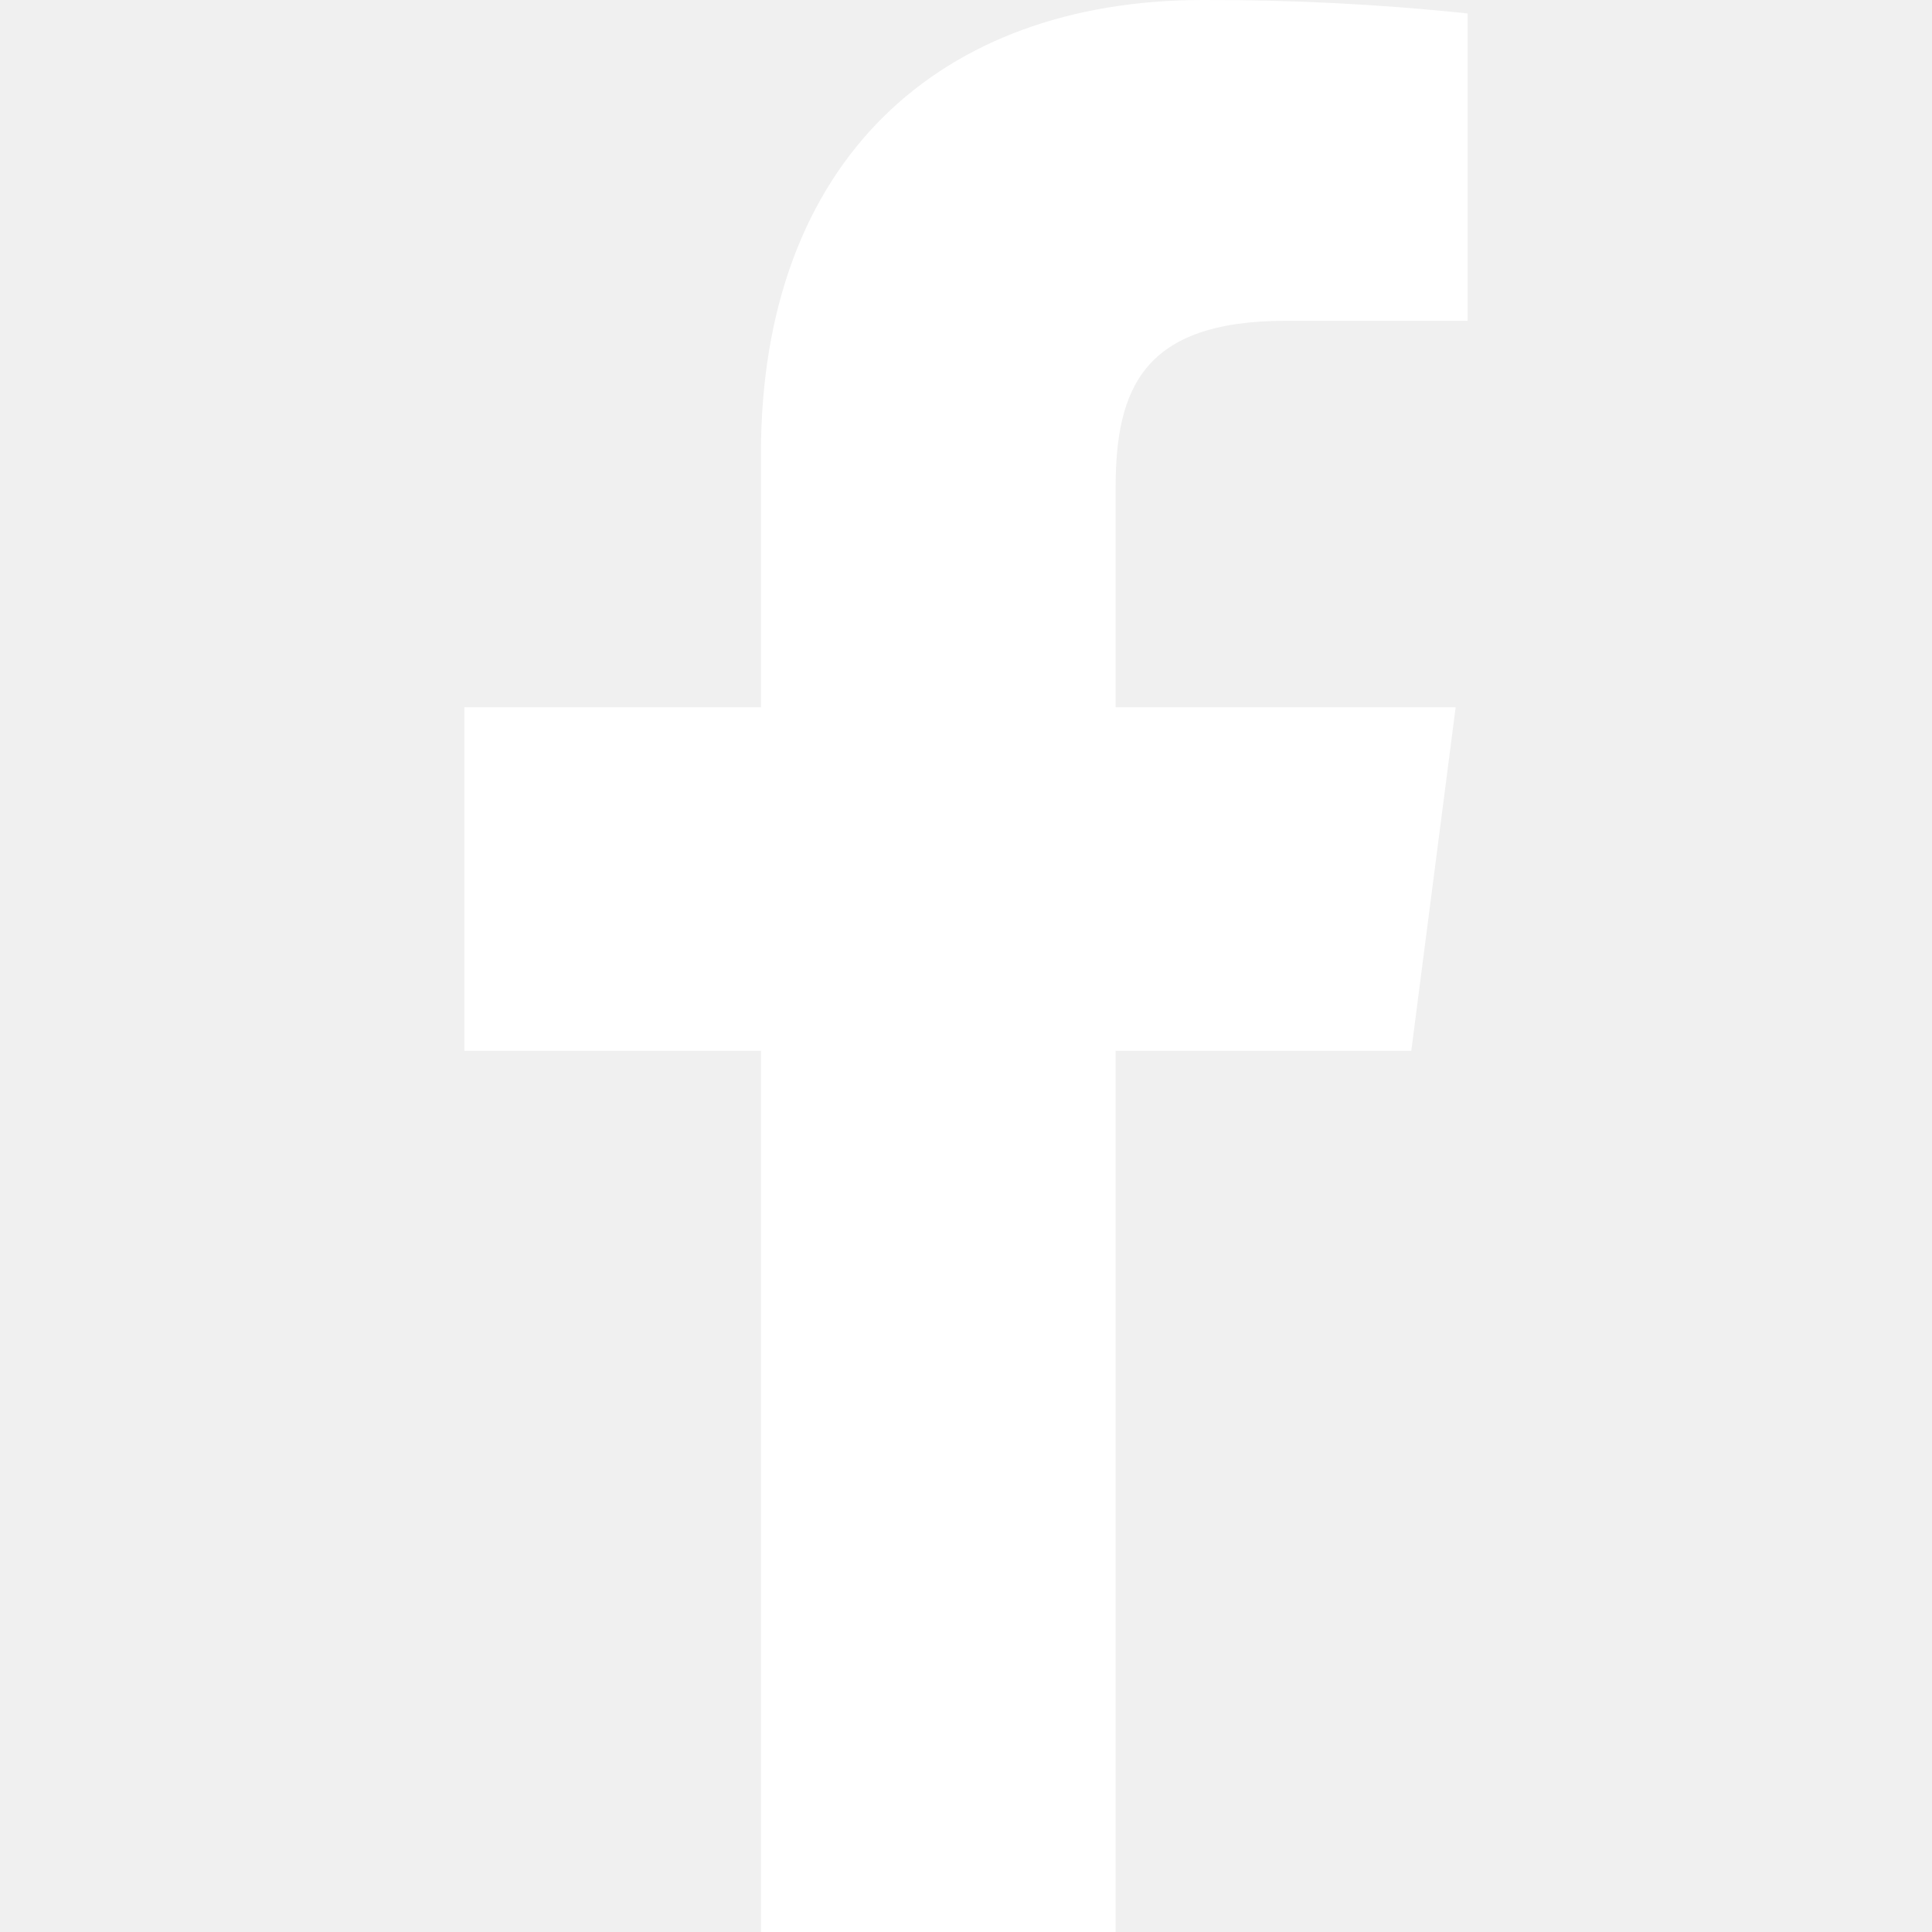
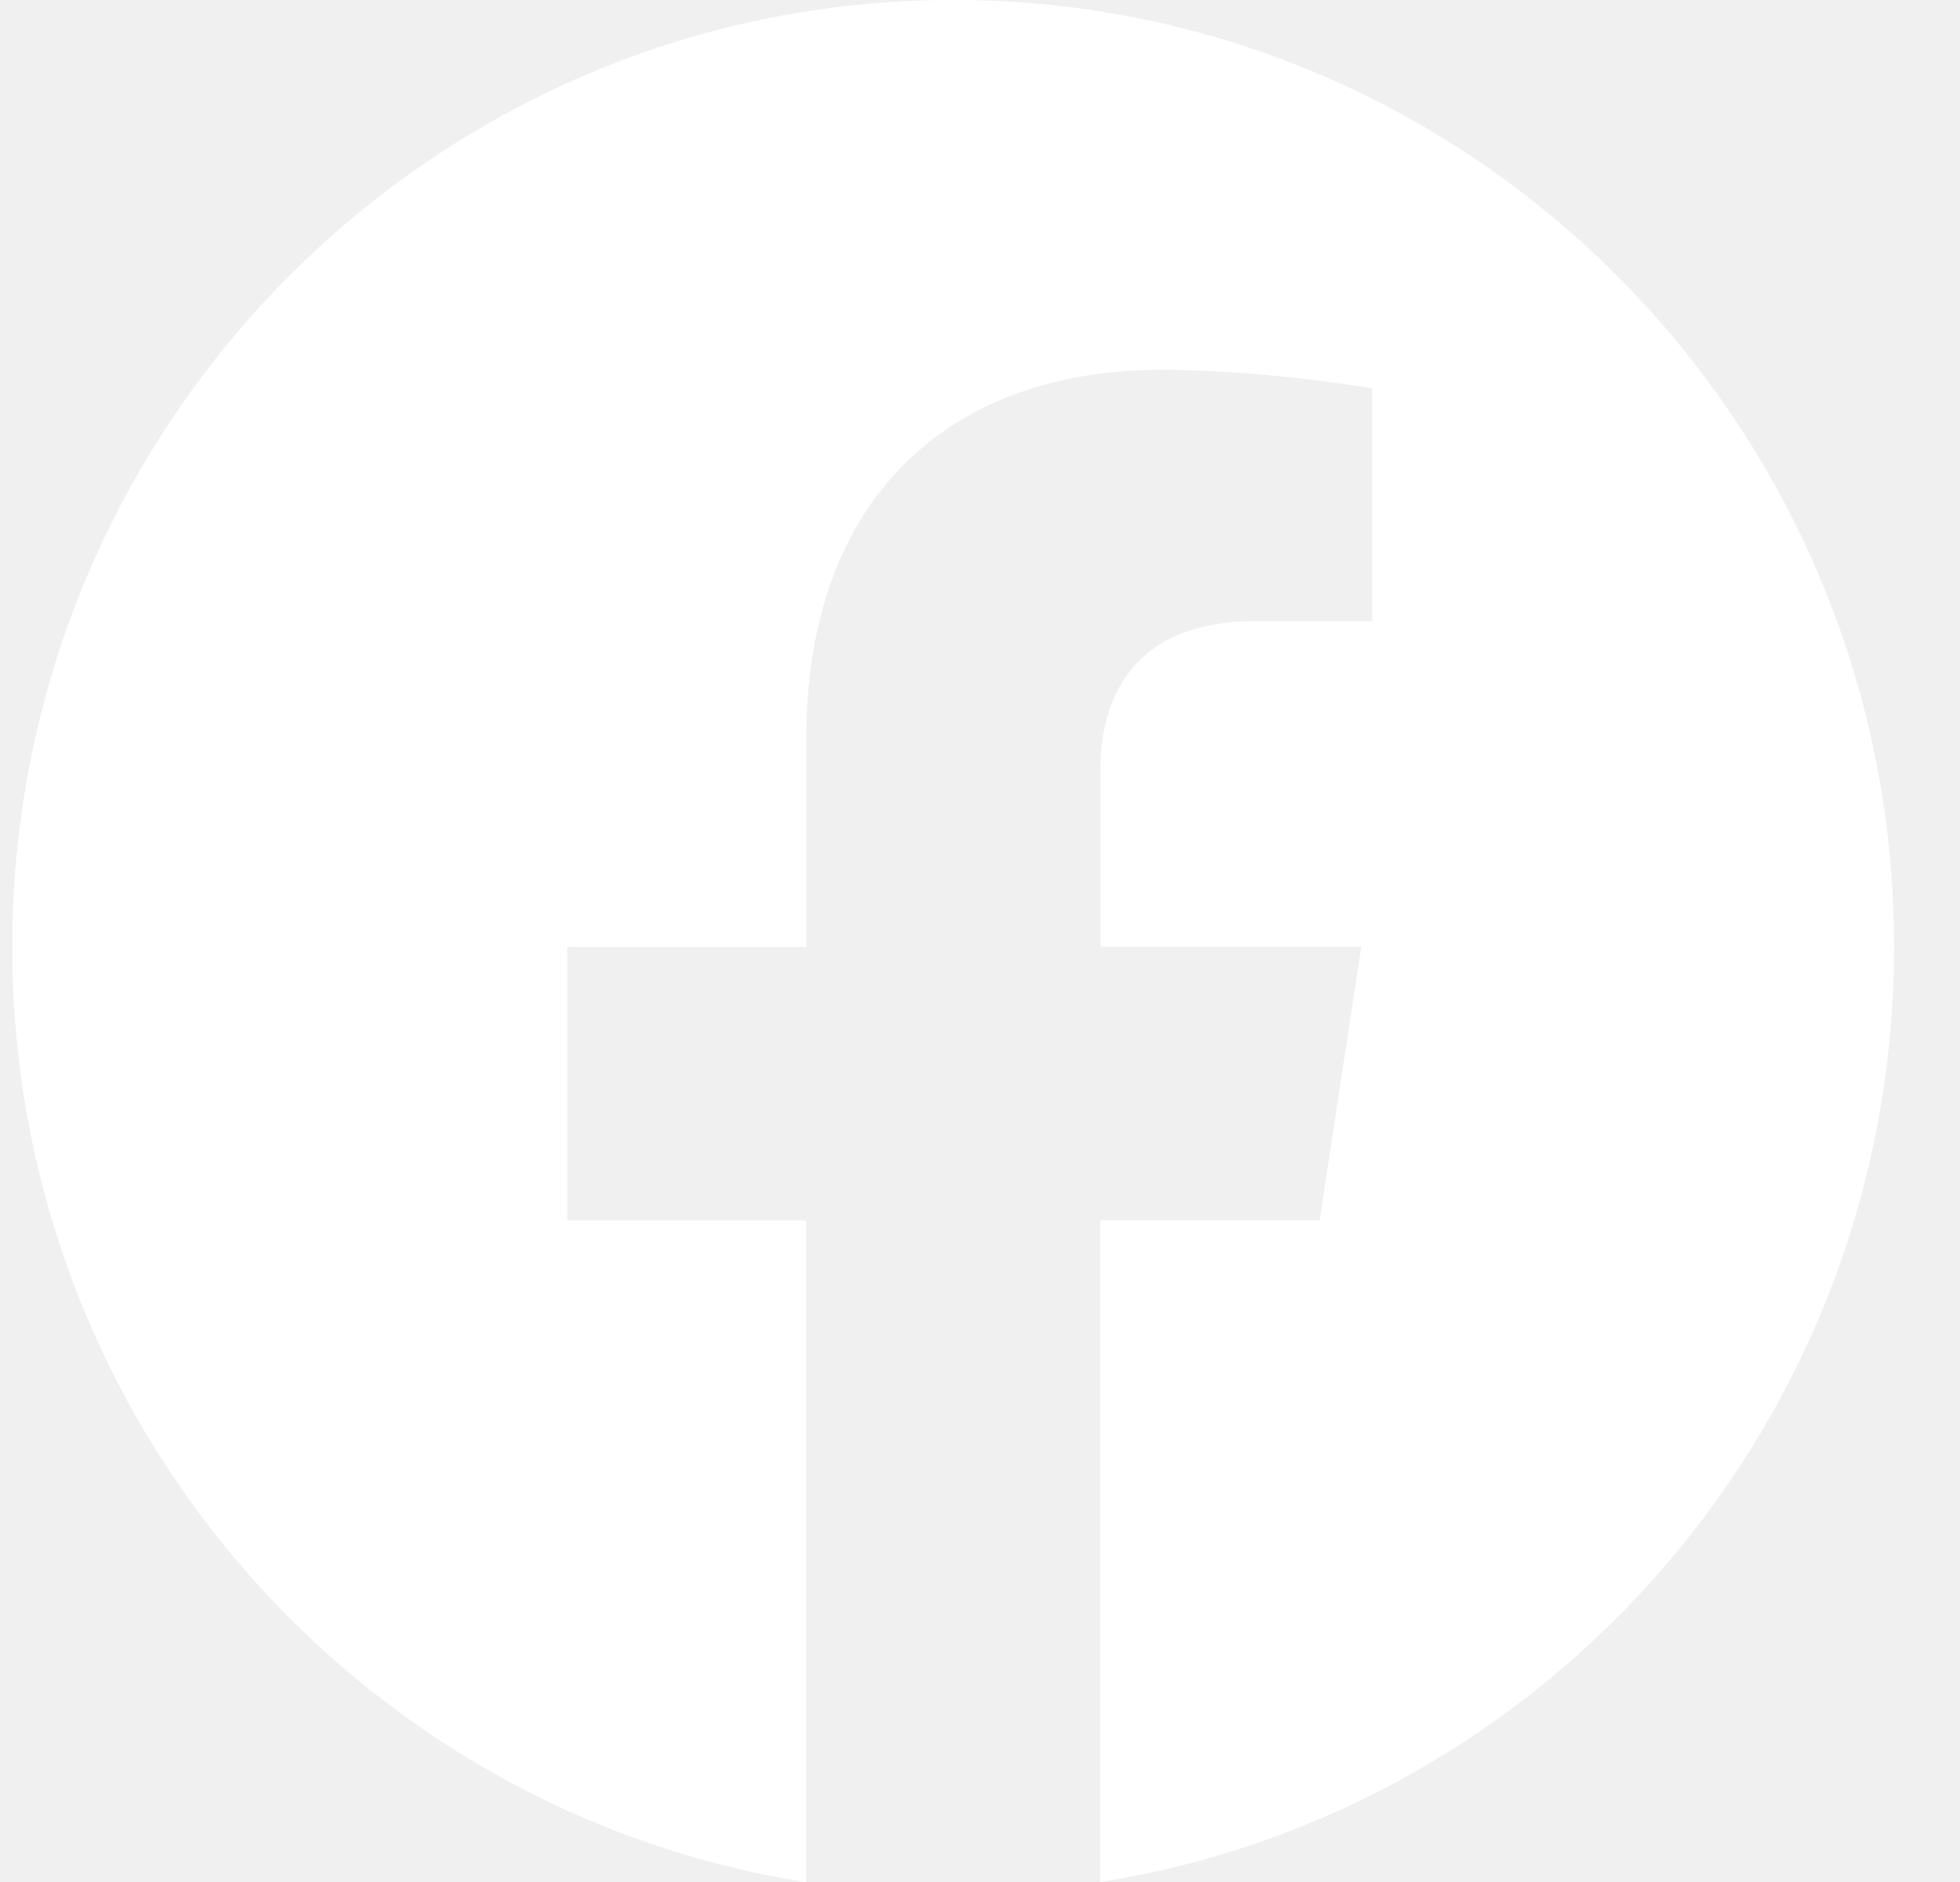
- <svg xmlns="http://www.w3.org/2000/svg" width="24" height="24" viewBox="0 0 50 96.289">
-   <g id="Facebook" transform="translate(-37.29)">
-     <g id="Group_345" data-name="Group 345" transform="translate(37.29)">
-       <path id="f_1_" d="M69.747,96.289V52.37H84.483l2.211-17.121H69.747V24.32c0-4.955,1.37-8.332,8.484-8.332l9.059,0V.67A122.828,122.828,0,0,0,74.087,0C61.018,0,52.07,7.977,52.07,22.624V35.249H37.29V52.37H52.07V96.289Z" transform="translate(-37.29)" fill="#fff" />
-     </g>
+ <svg xmlns="http://www.w3.org/2000/svg" width="25" height="24" viewBox="0 0 25 24" fill="none">
+   <g clip-path="url(#clip0_5142_4110)">
+     <path d="M24.159 12.073C24.159 5.405 18.786 -0.001 12.159 -0.001C5.529 3.51563e-05 0.156 5.405 0.156 12.075C0.156 18.101 4.545 23.096 10.281 24.002V15.564H7.236V12.075H10.284V9.413C10.284 6.387 12.077 4.716 14.817 4.716C16.131 4.716 17.504 4.952 17.504 4.952V7.922H15.99C14.501 7.922 14.036 8.853 14.036 9.809V12.073H17.363L16.832 15.562H14.034V24C19.77 23.094 24.159 18.099 24.159 12.073Z" fill="white" />
  </g>
+   <defs>
+     <clipPath id="clip0_5142_4110">
+       <rect width="24" height="24" fill="white" transform="translate(0.159424)" />
+     </clipPath>
+   </defs>
</svg>
